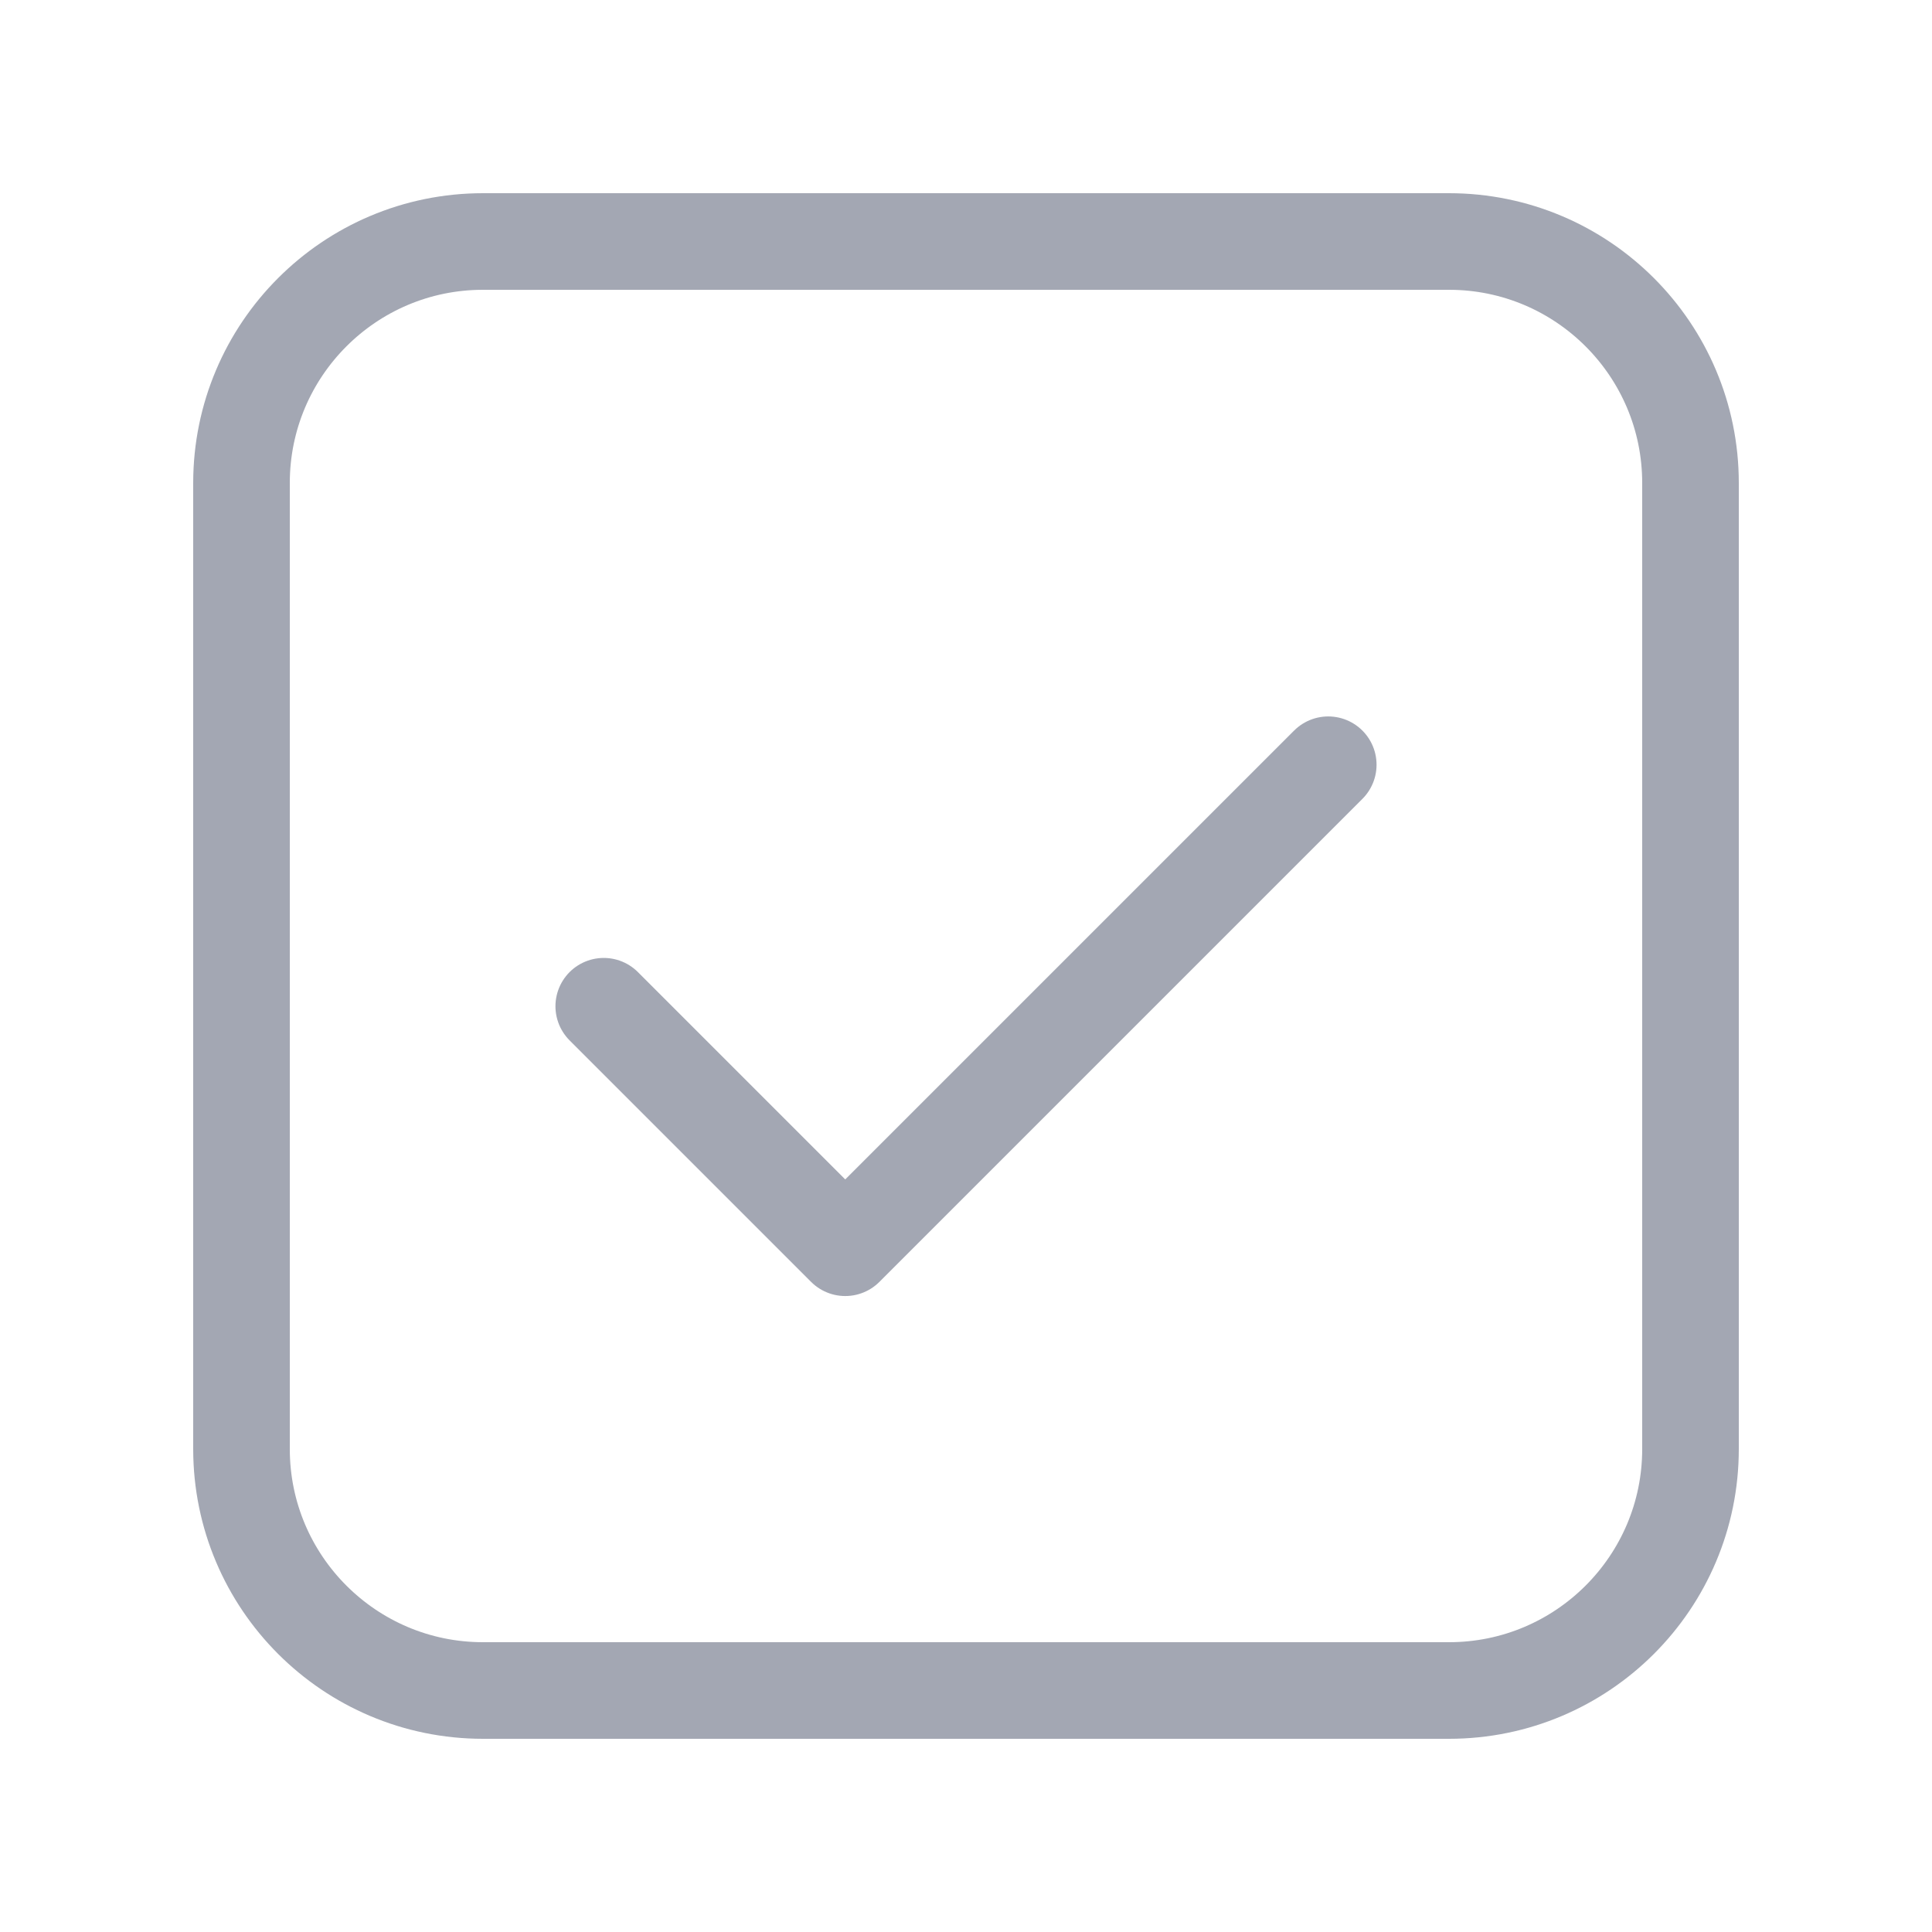
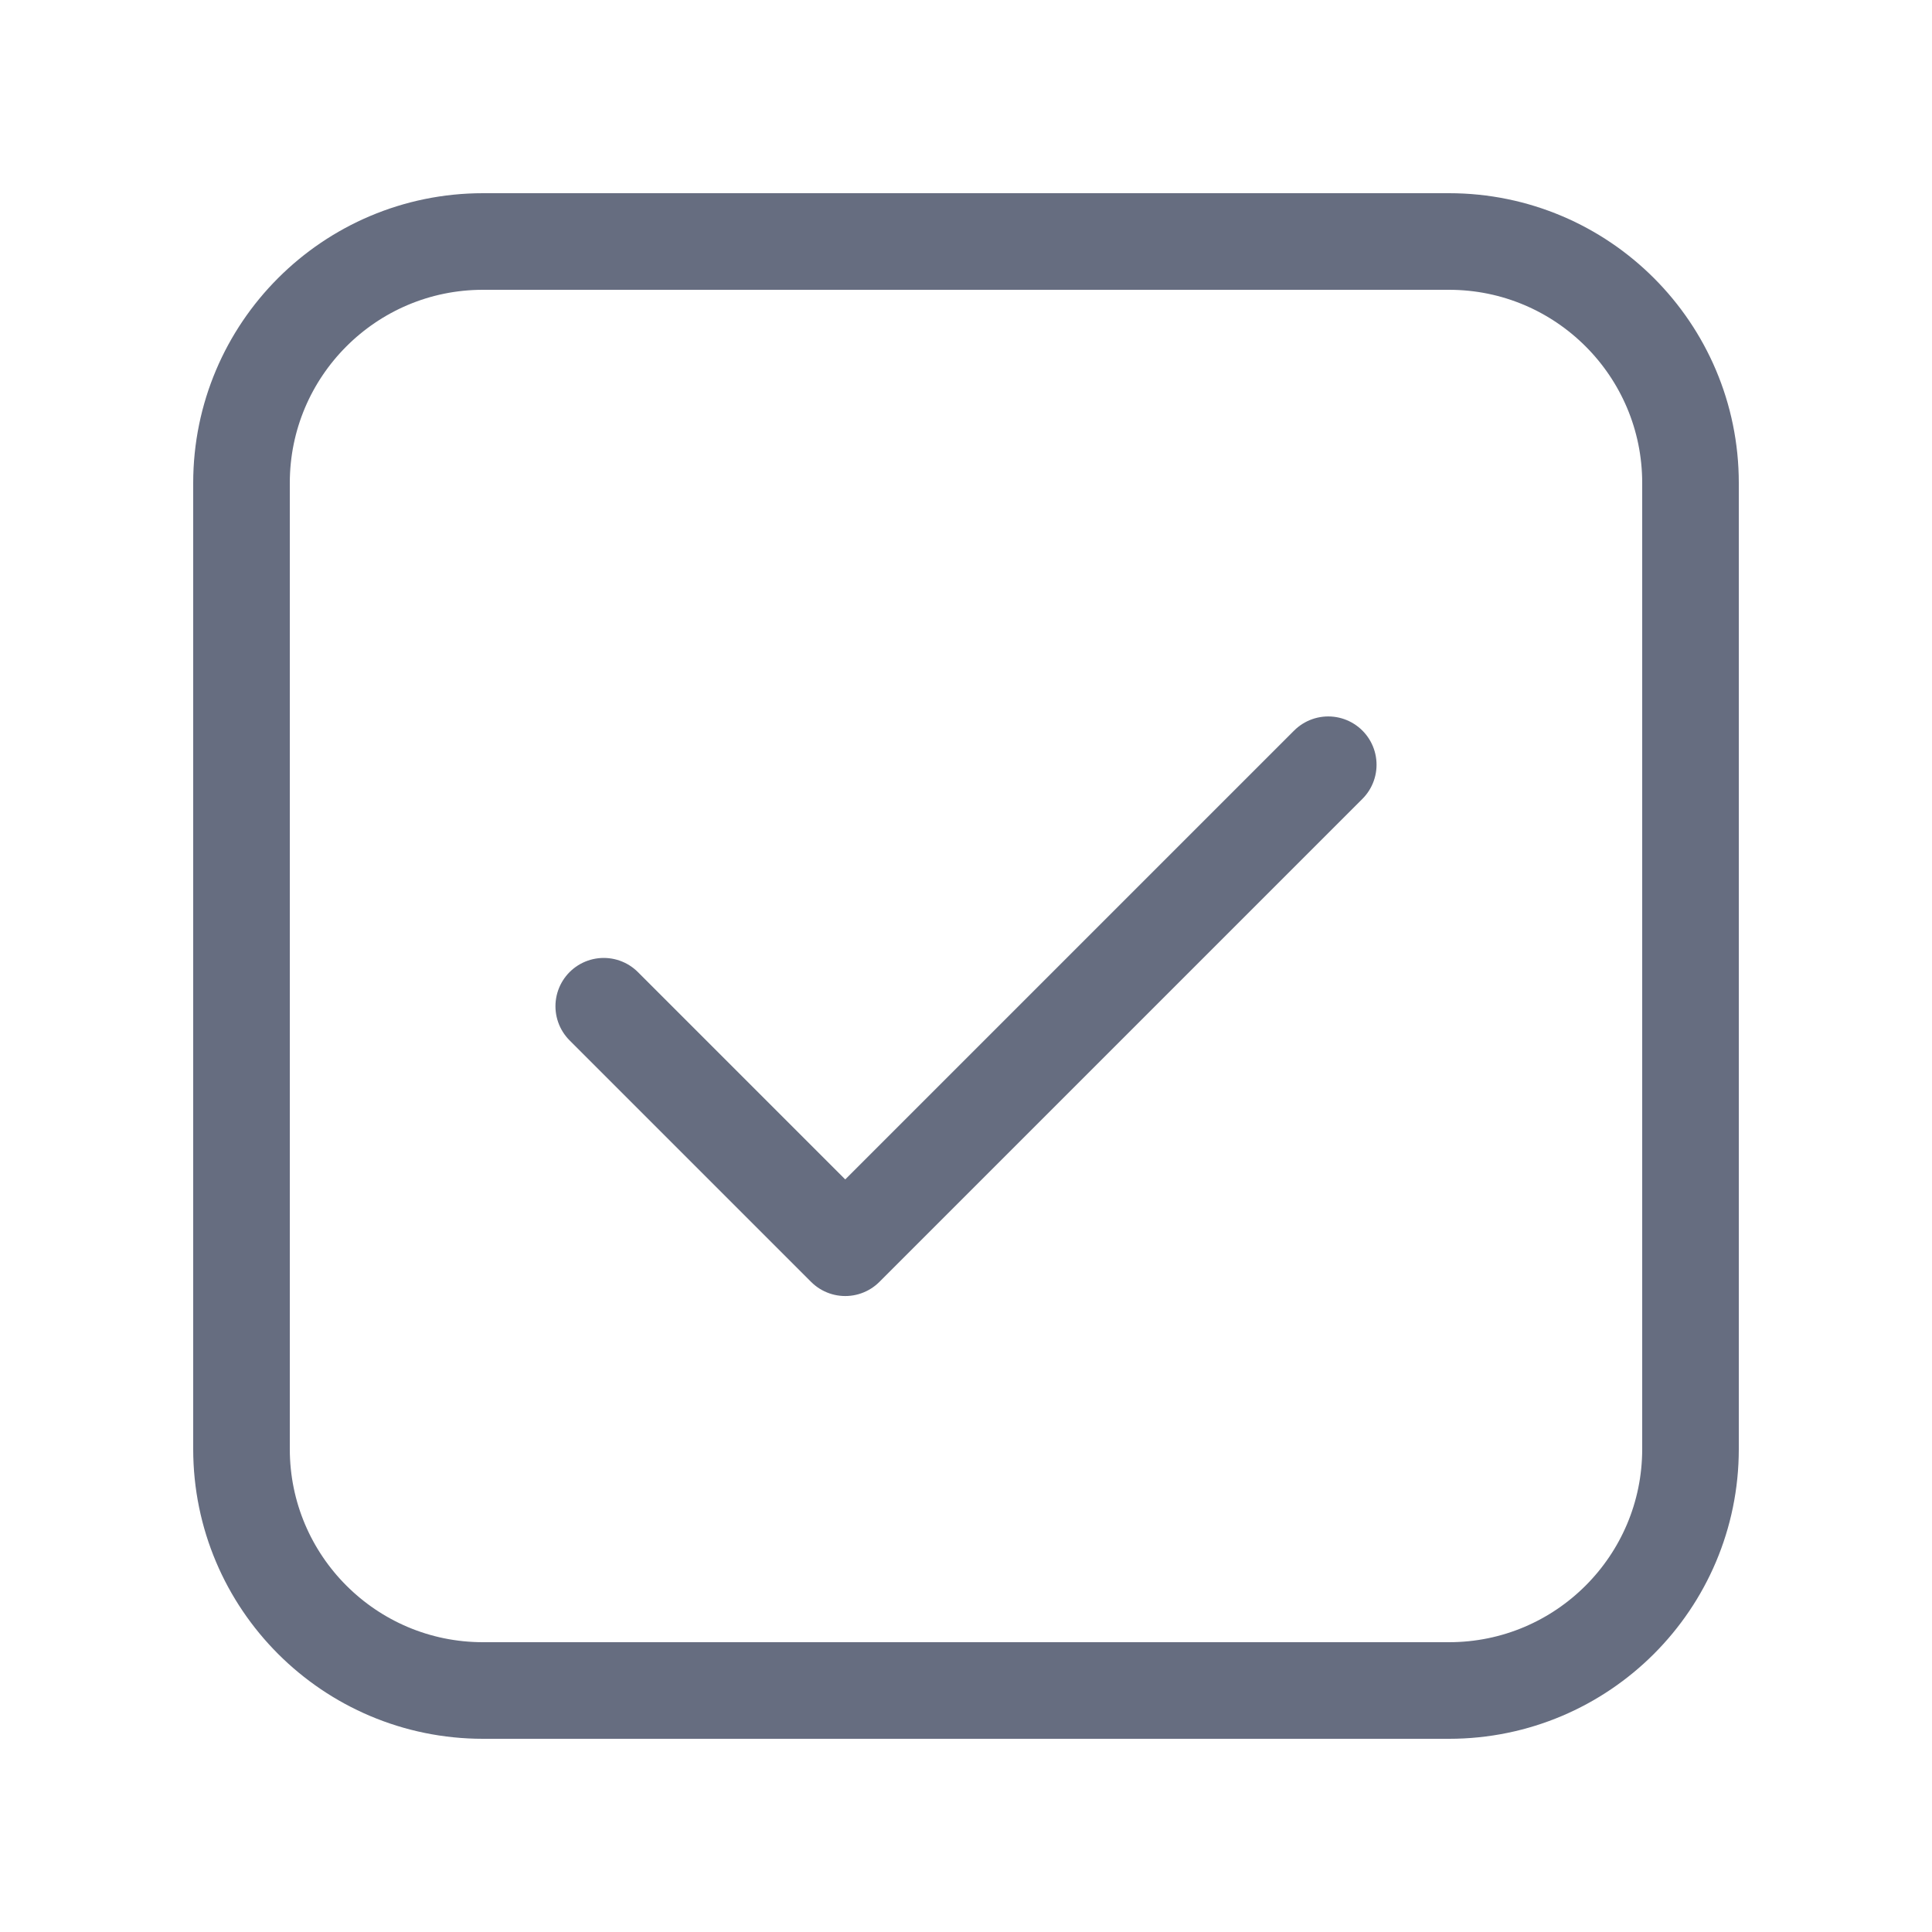
<svg xmlns="http://www.w3.org/2000/svg" width="40" height="40" viewBox="0 0 40 40" fill="none">
-   <g opacity="0.6">
+   <g>
    <path d="M12.5 20.833L17.5 25.833L27.5 15.833M30 5H10C7.239 5 5 7.239 5 10V30C5 32.761 7.239 35 10 35H30C32.761 35 35 32.761 35 30V10C35 7.239 32.761 5 30 5Z" stroke="#666D80" stroke-width="2" stroke-linecap="round" stroke-linejoin="round" />
  </g>
</svg>
